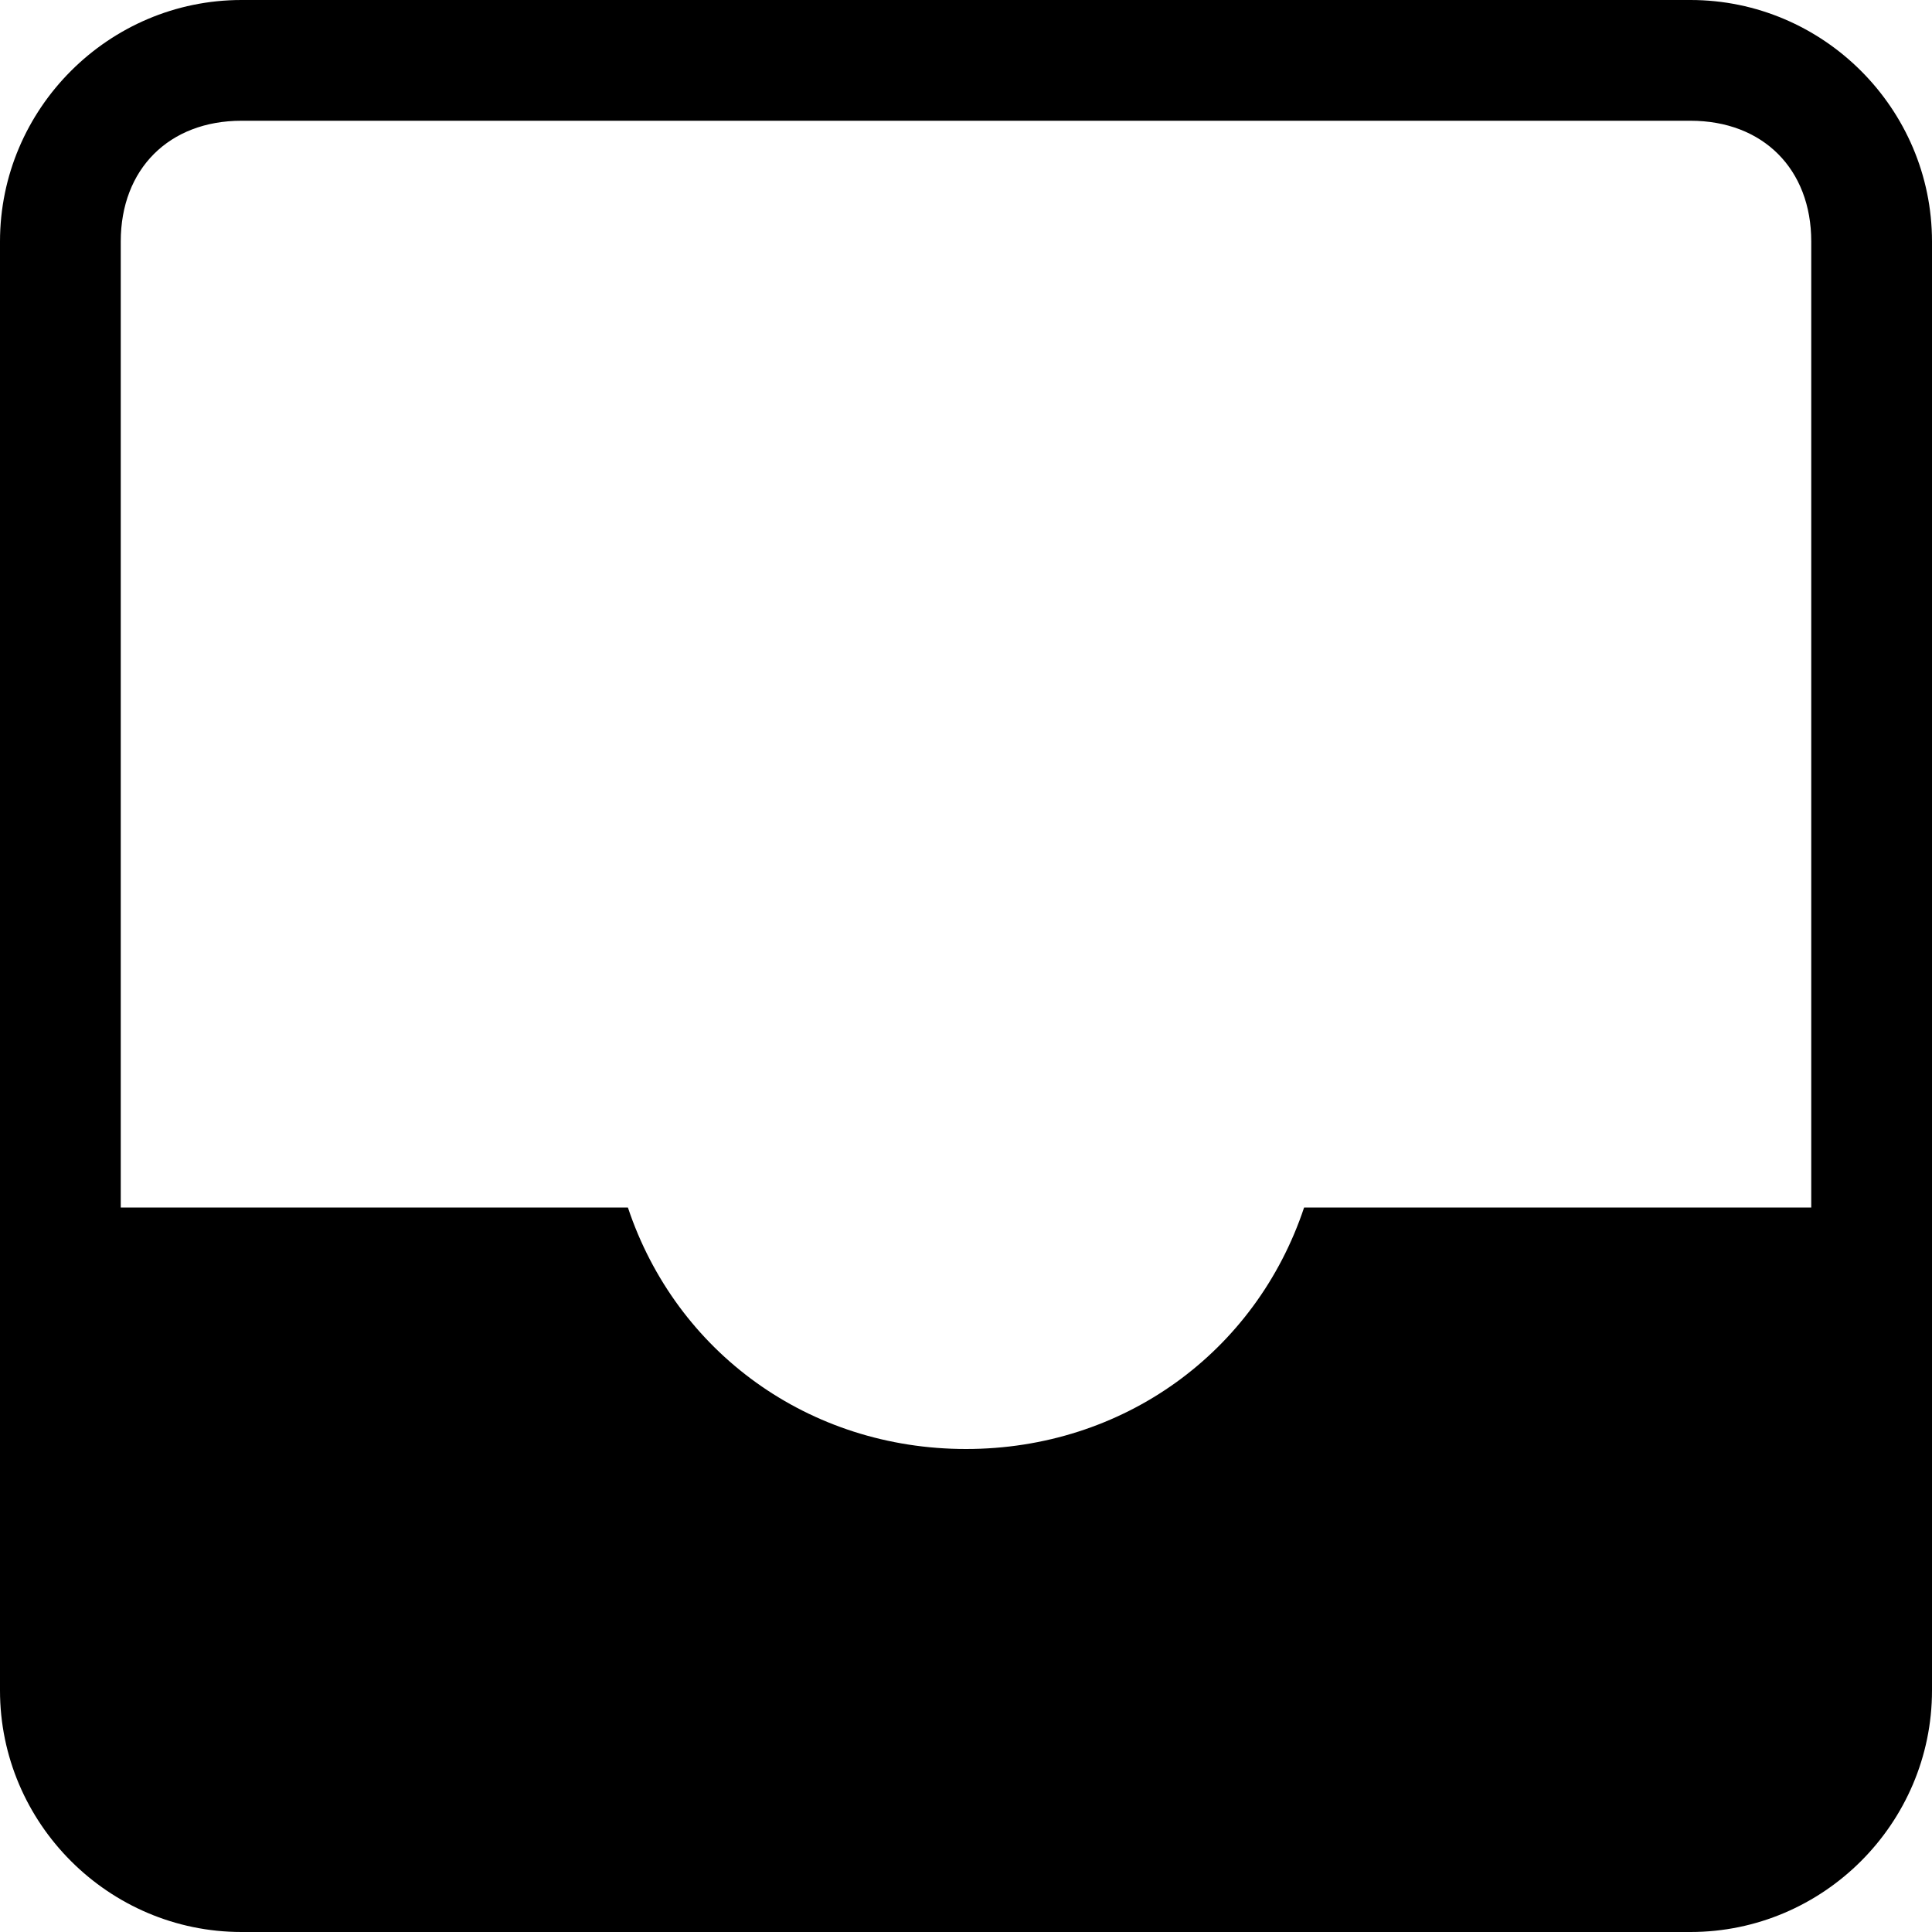
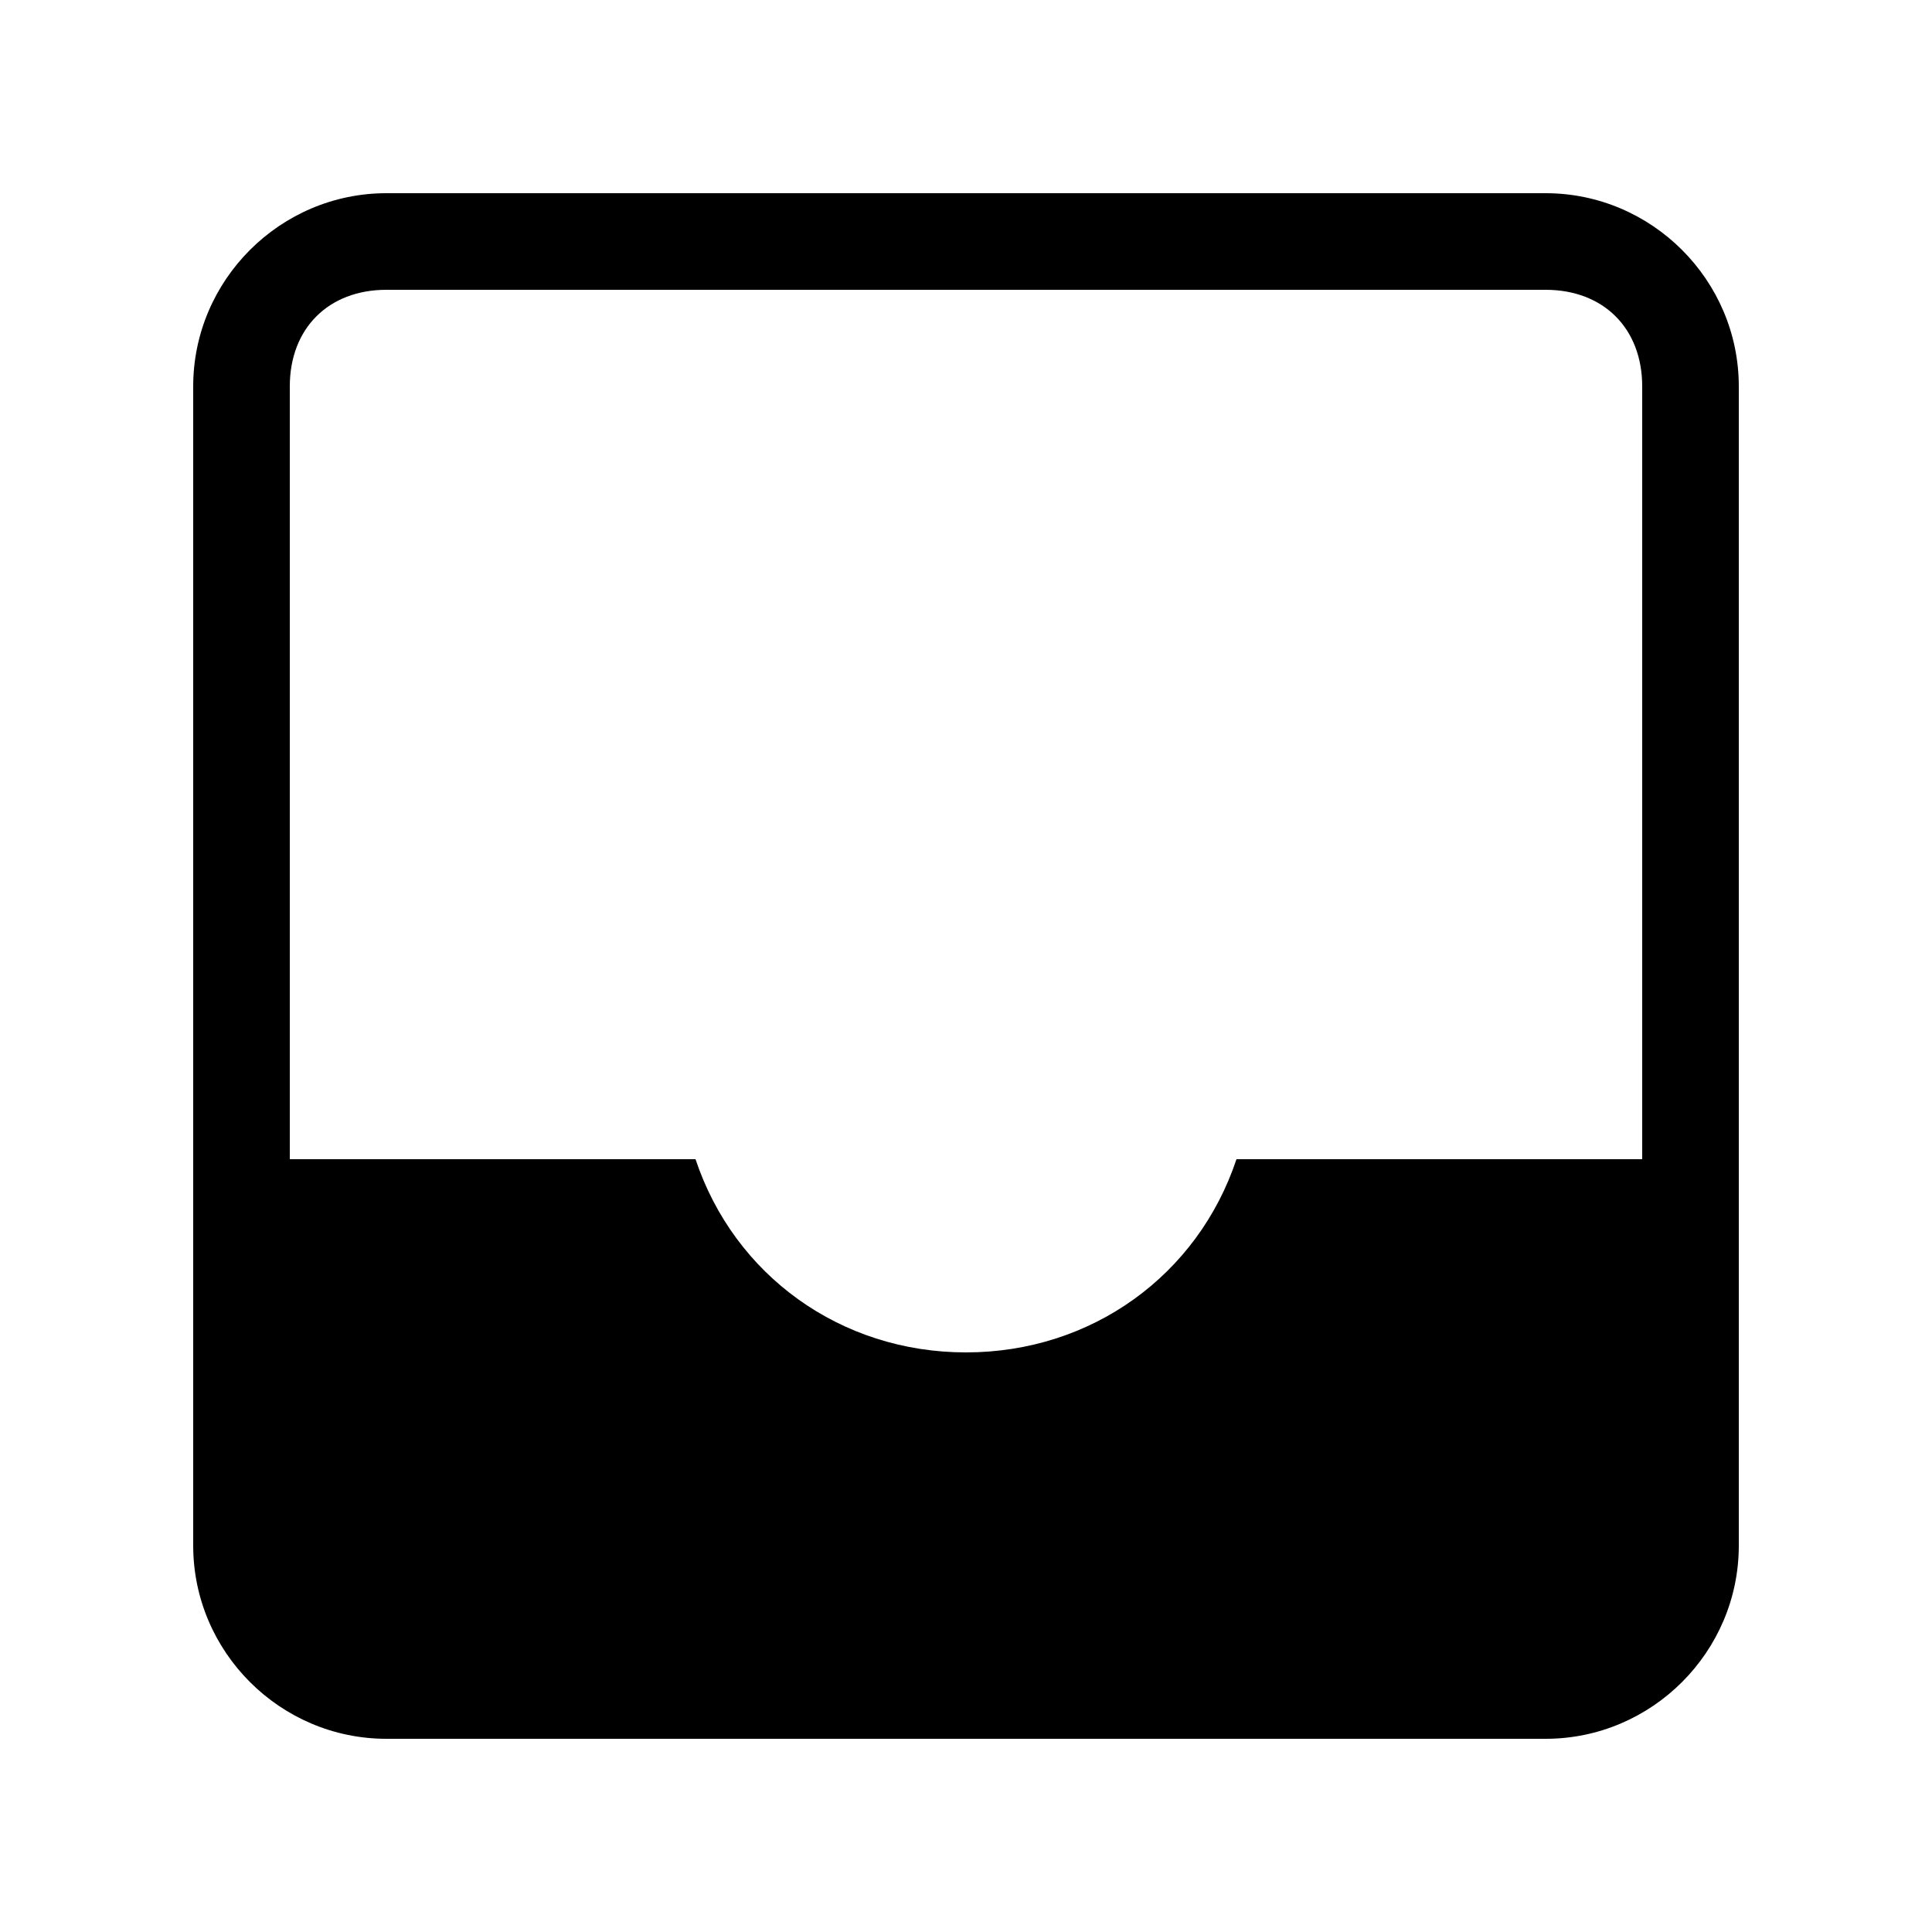
- <svg xmlns="http://www.w3.org/2000/svg" version="1.1" id="Layer_1" x="0px" y="0px" width="16px" height="16px" viewBox="0 0 16 16" style="enable-background:new 0 0 16 16;" xml:space="preserve">
-   <path d="M14,0H2C0.9,0,0,0.9,0,2v12c0,1.1,0.9,2,2,2h12c1.1,0,2-0.9,2-2V2C16,0.9,15.1,0,14,0z M15,10h-4.2c-0.4,1.2-1.5,2-2.8,2  s-2.4-0.8-2.8-2H1V2c0-0.6,0.4-1,1-1h12c0.6,0,1,0.4,1,1V10z" />
+ <svg xmlns="http://www.w3.org/2000/svg" version="1.1" id="Layer_1" x="0px" y="0px" width="20px" height="20px" viewBox="0 0 20 20" style="enable-background:new 0 0 20 20;" xml:space="preserve">
+   <path d="M16,2H4C2.9,2,2,2.9,2,4v12c0,1.1,0.9,2,2,2h12c1.1,0,2-0.9,2-2V4C18,2.9,17.1,2,16,2z M17,12h-4.2c-0.4,1.2-1.5,2-2.8,2  s-2.4-0.8-2.8-2H3V4c0-0.6,0.4-1,1-1h12c0.6,0,1,0.4,1,1V12z" />
</svg>
